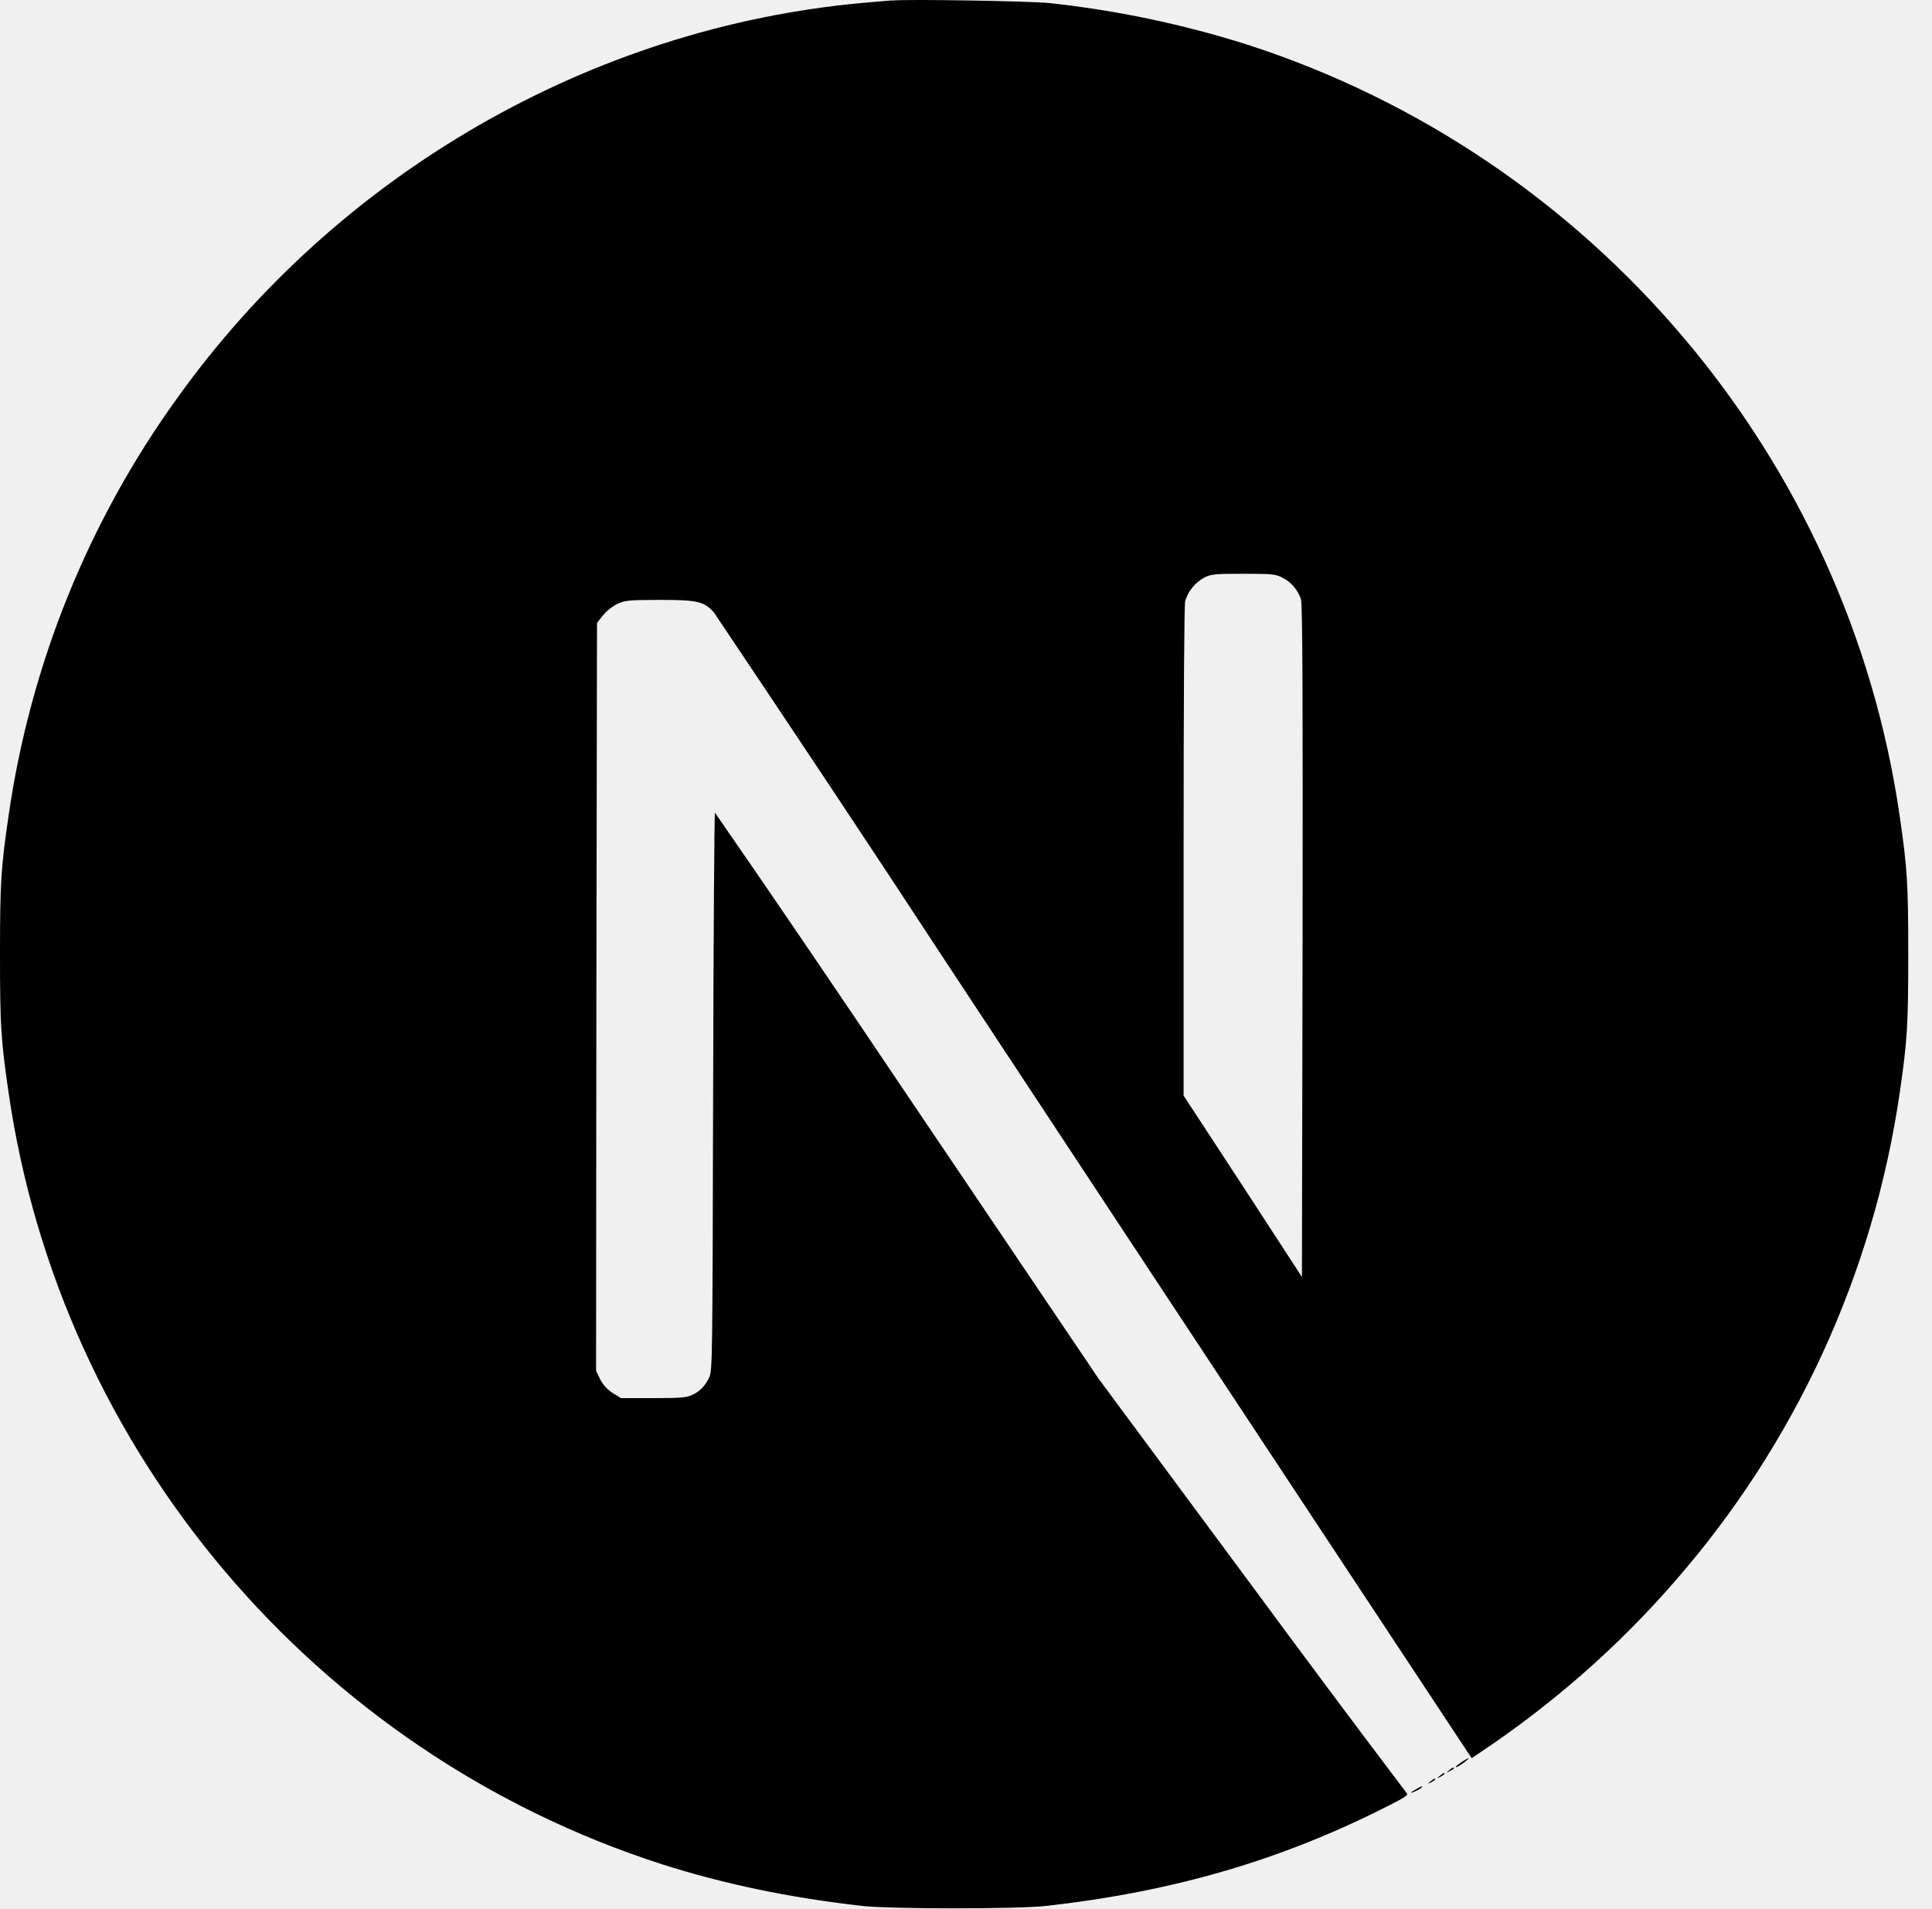
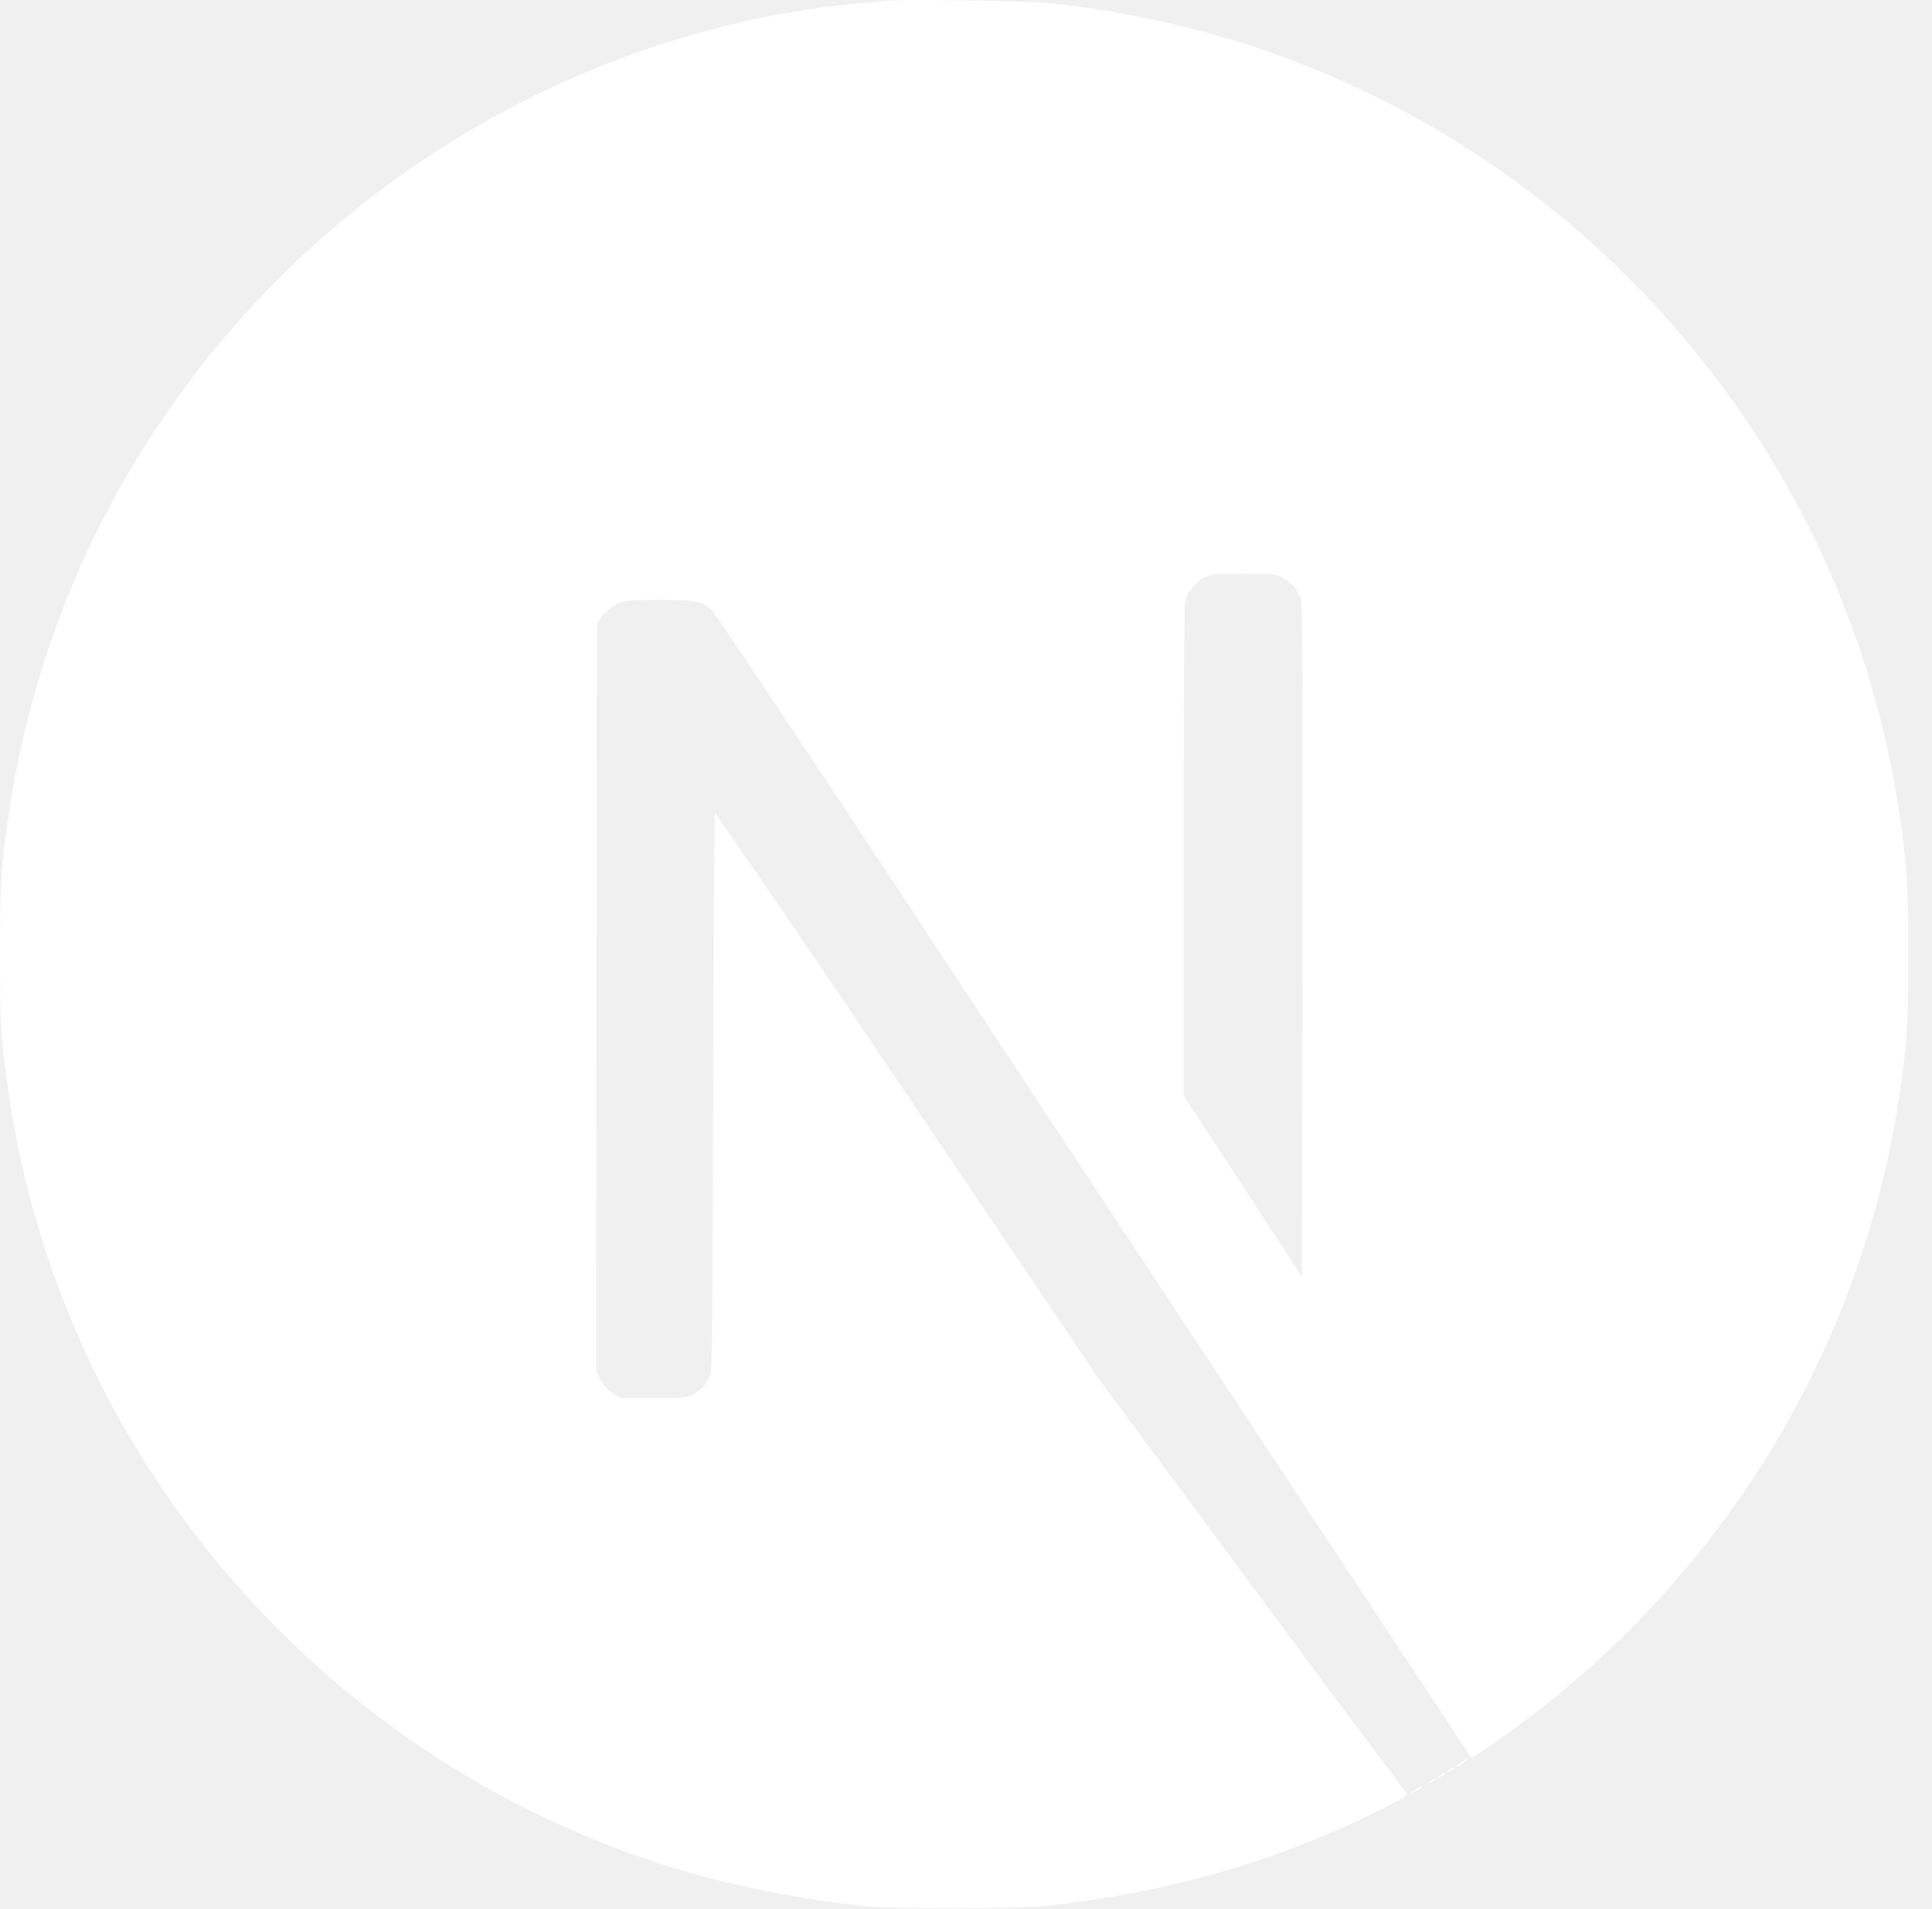
<svg xmlns="http://www.w3.org/2000/svg" viewBox="0 0 81 80" fill="none">
-   <path d="M59.374 75.005C59.076 75.162 59.101 75.212 59.386 75.067C59.479 75.03 59.556 74.977 59.624 74.915C59.624 74.862 59.624 74.862 59.374 75.005ZM59.974 74.68C59.831 74.797 59.831 74.797 60.001 74.72C60.091 74.667 60.171 74.617 60.171 74.602C60.171 74.535 60.131 74.55 59.974 74.68ZM60.364 74.445C60.221 74.562 60.221 74.562 60.391 74.485C60.484 74.432 60.561 74.377 60.561 74.365C60.561 74.302 60.521 74.315 60.364 74.445ZM60.759 74.212C60.616 74.33 60.616 74.33 60.781 74.25C60.874 74.2 60.951 74.147 60.951 74.132C60.951 74.07 60.911 74.082 60.759 74.212ZM61.291 73.86C61.019 74.042 60.924 74.16 61.174 74.03C61.341 73.927 61.626 73.702 61.576 73.702C61.469 73.742 61.379 73.81 61.289 73.86H61.291ZM37.383 0.018C37.201 0.031 36.653 0.081 36.173 0.121C24.803 1.151 14.165 7.271 7.423 16.699C3.695 21.866 1.275 27.869 0.363 34.172C0.04 36.372 0 37.022 0 40.004C0 42.984 0.04 43.624 0.363 45.824C2.54 60.852 13.23 73.467 27.721 78.142C30.328 78.975 33.061 79.55 36.173 79.903C37.383 80.032 42.616 80.032 43.826 79.903C49.206 79.302 53.749 77.975 58.244 75.682C58.934 75.332 59.064 75.24 58.971 75.162C56.771 72.26 54.611 69.355 52.449 66.425L46.056 57.792L38.048 45.929C35.378 41.959 32.698 37.999 29.976 34.069C29.948 34.069 29.913 39.342 29.898 45.772C29.871 57.035 29.871 57.492 29.728 57.752C29.586 58.065 29.351 58.325 29.038 58.47C28.791 58.587 28.568 58.612 27.386 58.612H26.033L25.68 58.392C25.46 58.25 25.278 58.052 25.16 57.819L24.991 57.467L25.003 41.789L25.03 26.111L25.278 25.799C25.436 25.606 25.631 25.449 25.851 25.331C26.178 25.174 26.308 25.149 27.661 25.149C29.248 25.149 29.511 25.211 29.928 25.669C33.168 30.499 36.398 35.342 39.576 40.199C44.773 48.079 51.869 58.832 55.356 64.107L61.699 73.705L62.011 73.497C65.059 71.465 67.831 69.045 70.224 66.285C75.264 60.515 78.534 53.417 79.642 45.842C79.964 43.642 80.004 42.989 80.004 40.009C80.004 37.027 79.964 36.389 79.642 34.189C77.464 19.161 66.774 6.546 52.284 1.868C49.574 1.011 46.786 0.426 43.963 0.126C43.206 0.048 38.036 -0.044 37.386 0.023L37.383 0.018ZM53.751 24.211C54.129 24.391 54.414 24.731 54.544 25.121C54.611 25.331 54.624 29.679 54.611 39.472L54.584 53.532L52.111 49.732L49.623 45.929V35.722C49.623 29.104 49.651 25.394 49.686 25.211C49.803 24.794 50.089 24.444 50.468 24.224C50.779 24.066 50.898 24.054 52.136 24.054C53.294 24.054 53.491 24.066 53.751 24.211Z" fill="black" />
+   <path d="M59.374 75.005C59.076 75.162 59.101 75.212 59.386 75.067C59.479 75.03 59.556 74.977 59.624 74.915C59.624 74.862 59.624 74.862 59.374 75.005ZM59.974 74.68C59.831 74.797 59.831 74.797 60.001 74.72C60.091 74.667 60.171 74.617 60.171 74.602C60.171 74.535 60.131 74.55 59.974 74.68ZM60.364 74.445C60.221 74.562 60.221 74.562 60.391 74.485C60.484 74.432 60.561 74.377 60.561 74.365C60.561 74.302 60.521 74.315 60.364 74.445ZM60.759 74.212C60.616 74.33 60.616 74.33 60.781 74.25C60.874 74.2 60.951 74.147 60.951 74.132C60.951 74.07 60.911 74.082 60.759 74.212ZM61.291 73.86C61.019 74.042 60.924 74.16 61.174 74.03C61.341 73.927 61.626 73.702 61.576 73.702C61.469 73.742 61.379 73.81 61.289 73.86H61.291ZM37.383 0.018C37.201 0.031 36.653 0.081 36.173 0.121C24.803 1.151 14.165 7.271 7.423 16.699C3.695 21.866 1.275 27.869 0.363 34.172C0.04 36.372 0 37.022 0 40.004C0 42.984 0.04 43.624 0.363 45.824C2.54 60.852 13.23 73.467 27.721 78.142C30.328 78.975 33.061 79.55 36.173 79.903C37.383 80.032 42.616 80.032 43.826 79.903C49.206 79.302 53.749 77.975 58.244 75.682C58.934 75.332 59.064 75.24 58.971 75.162C56.771 72.26 54.611 69.355 52.449 66.425L46.056 57.792L38.048 45.929C35.378 41.959 32.698 37.999 29.976 34.069C29.948 34.069 29.913 39.342 29.898 45.772C29.871 57.035 29.871 57.492 29.728 57.752C29.586 58.065 29.351 58.325 29.038 58.47C28.791 58.587 28.568 58.612 27.386 58.612H26.033L25.68 58.392C25.46 58.25 25.278 58.052 25.16 57.819L24.991 57.467L25.003 41.789L25.03 26.111L25.278 25.799C25.436 25.606 25.631 25.449 25.851 25.331C26.178 25.174 26.308 25.149 27.661 25.149C29.248 25.149 29.511 25.211 29.928 25.669C33.168 30.499 36.398 35.342 39.576 40.199C44.773 48.079 51.869 58.832 55.356 64.107L61.699 73.705L62.011 73.497C65.059 71.465 67.831 69.045 70.224 66.285C75.264 60.515 78.534 53.417 79.642 45.842C79.964 43.642 80.004 42.989 80.004 40.009C80.004 37.027 79.964 36.389 79.642 34.189C77.464 19.161 66.774 6.546 52.284 1.868C49.574 1.011 46.786 0.426 43.963 0.126C43.206 0.048 38.036 -0.044 37.386 0.023L37.383 0.018ZM53.751 24.211C54.129 24.391 54.414 24.731 54.544 25.121C54.611 25.331 54.624 29.679 54.611 39.472L54.584 53.532L52.111 49.732L49.623 45.929V35.722C49.623 29.104 49.651 25.394 49.686 25.211C49.803 24.794 50.089 24.444 50.468 24.224C50.779 24.066 50.898 24.054 52.136 24.054C53.294 24.054 53.491 24.066 53.751 24.211Z" fill="white" />
</svg>
